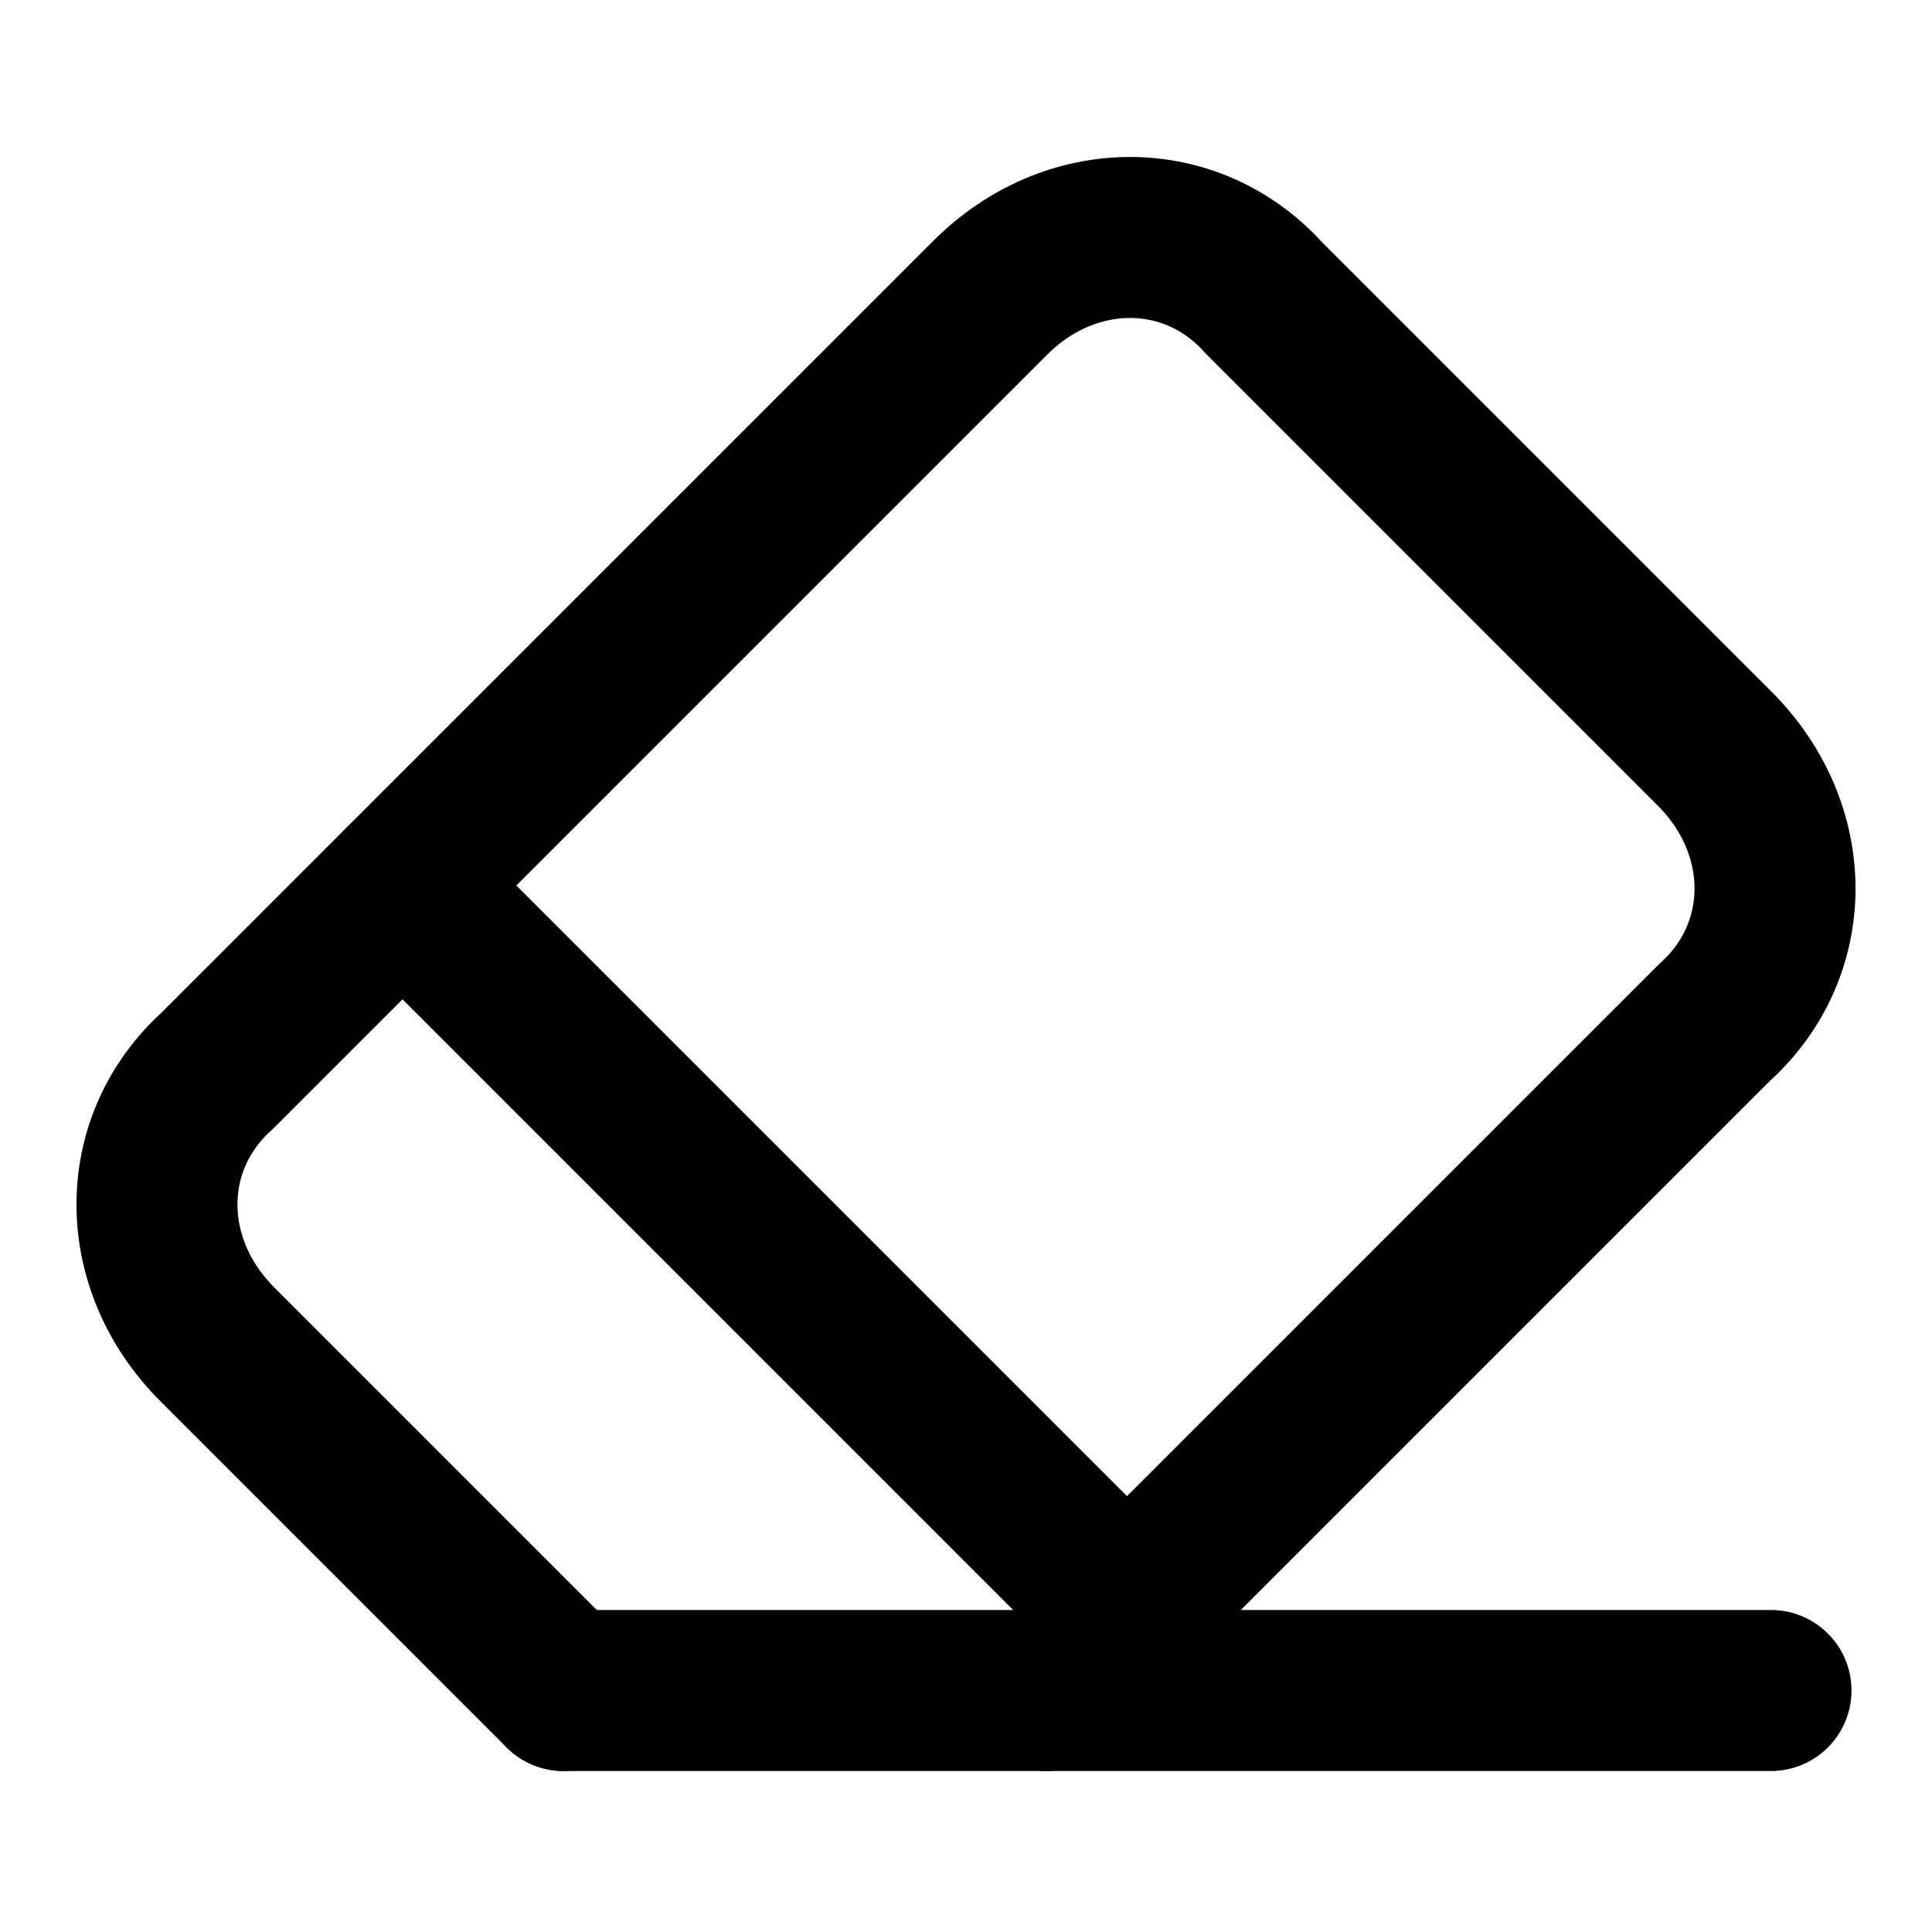
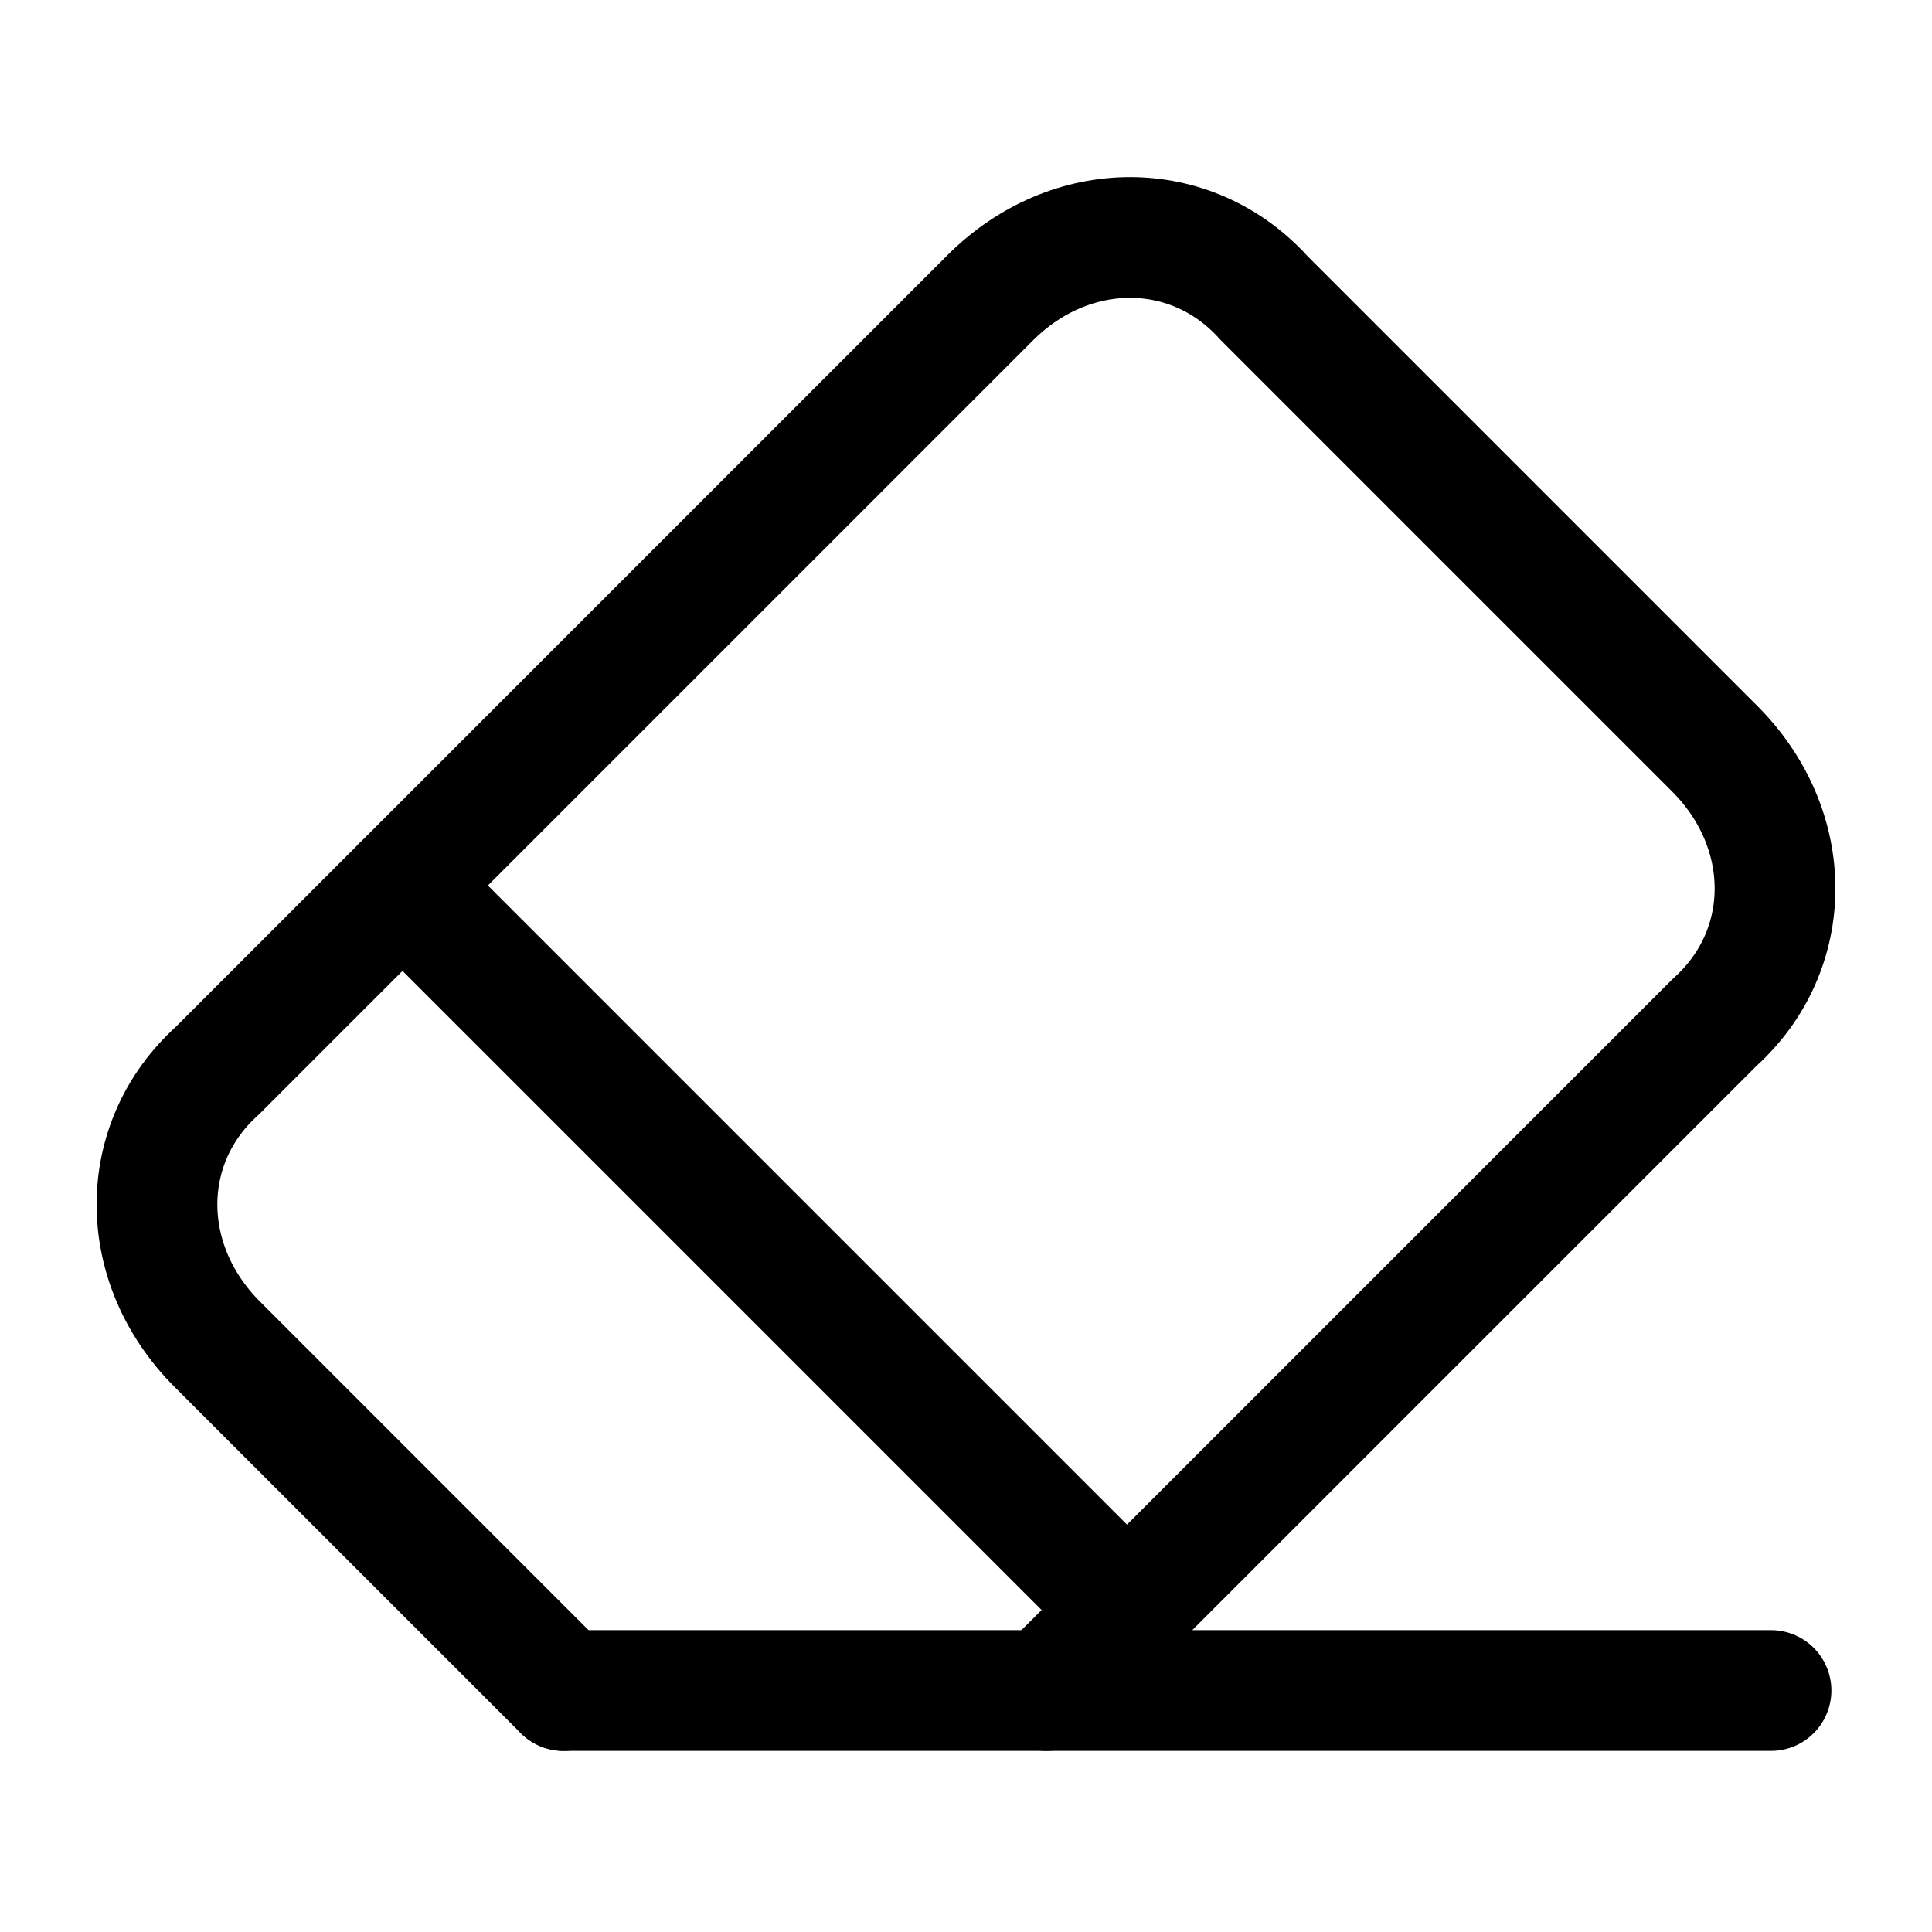
- <svg xmlns="http://www.w3.org/2000/svg" width="24" height="24" viewBox="0 0 24 24" fill="none" stroke="currentColor" stroke-width="2" stroke-linecap="round" stroke-linejoin="round" class="lucide lucide-eraser">
+ <svg xmlns="http://www.w3.org/2000/svg" width="18" height="18" viewBox="0 0 24 24" fill="none" stroke="currentColor" stroke-width="1.5" stroke-linecap="round" stroke-linejoin="round" class="lucide lucide-eraser">
  <path d="m7 21-4.3-4.3c-1-1-1-2.5 0-3.4l9.6-9.6c1-1 2.5-1 3.4 0l5.6 5.6c1 1 1 2.5 0 3.4L13 21" />
  <path d="M22 21H7" />
  <path d="m5 11 9 9" />
</svg>
